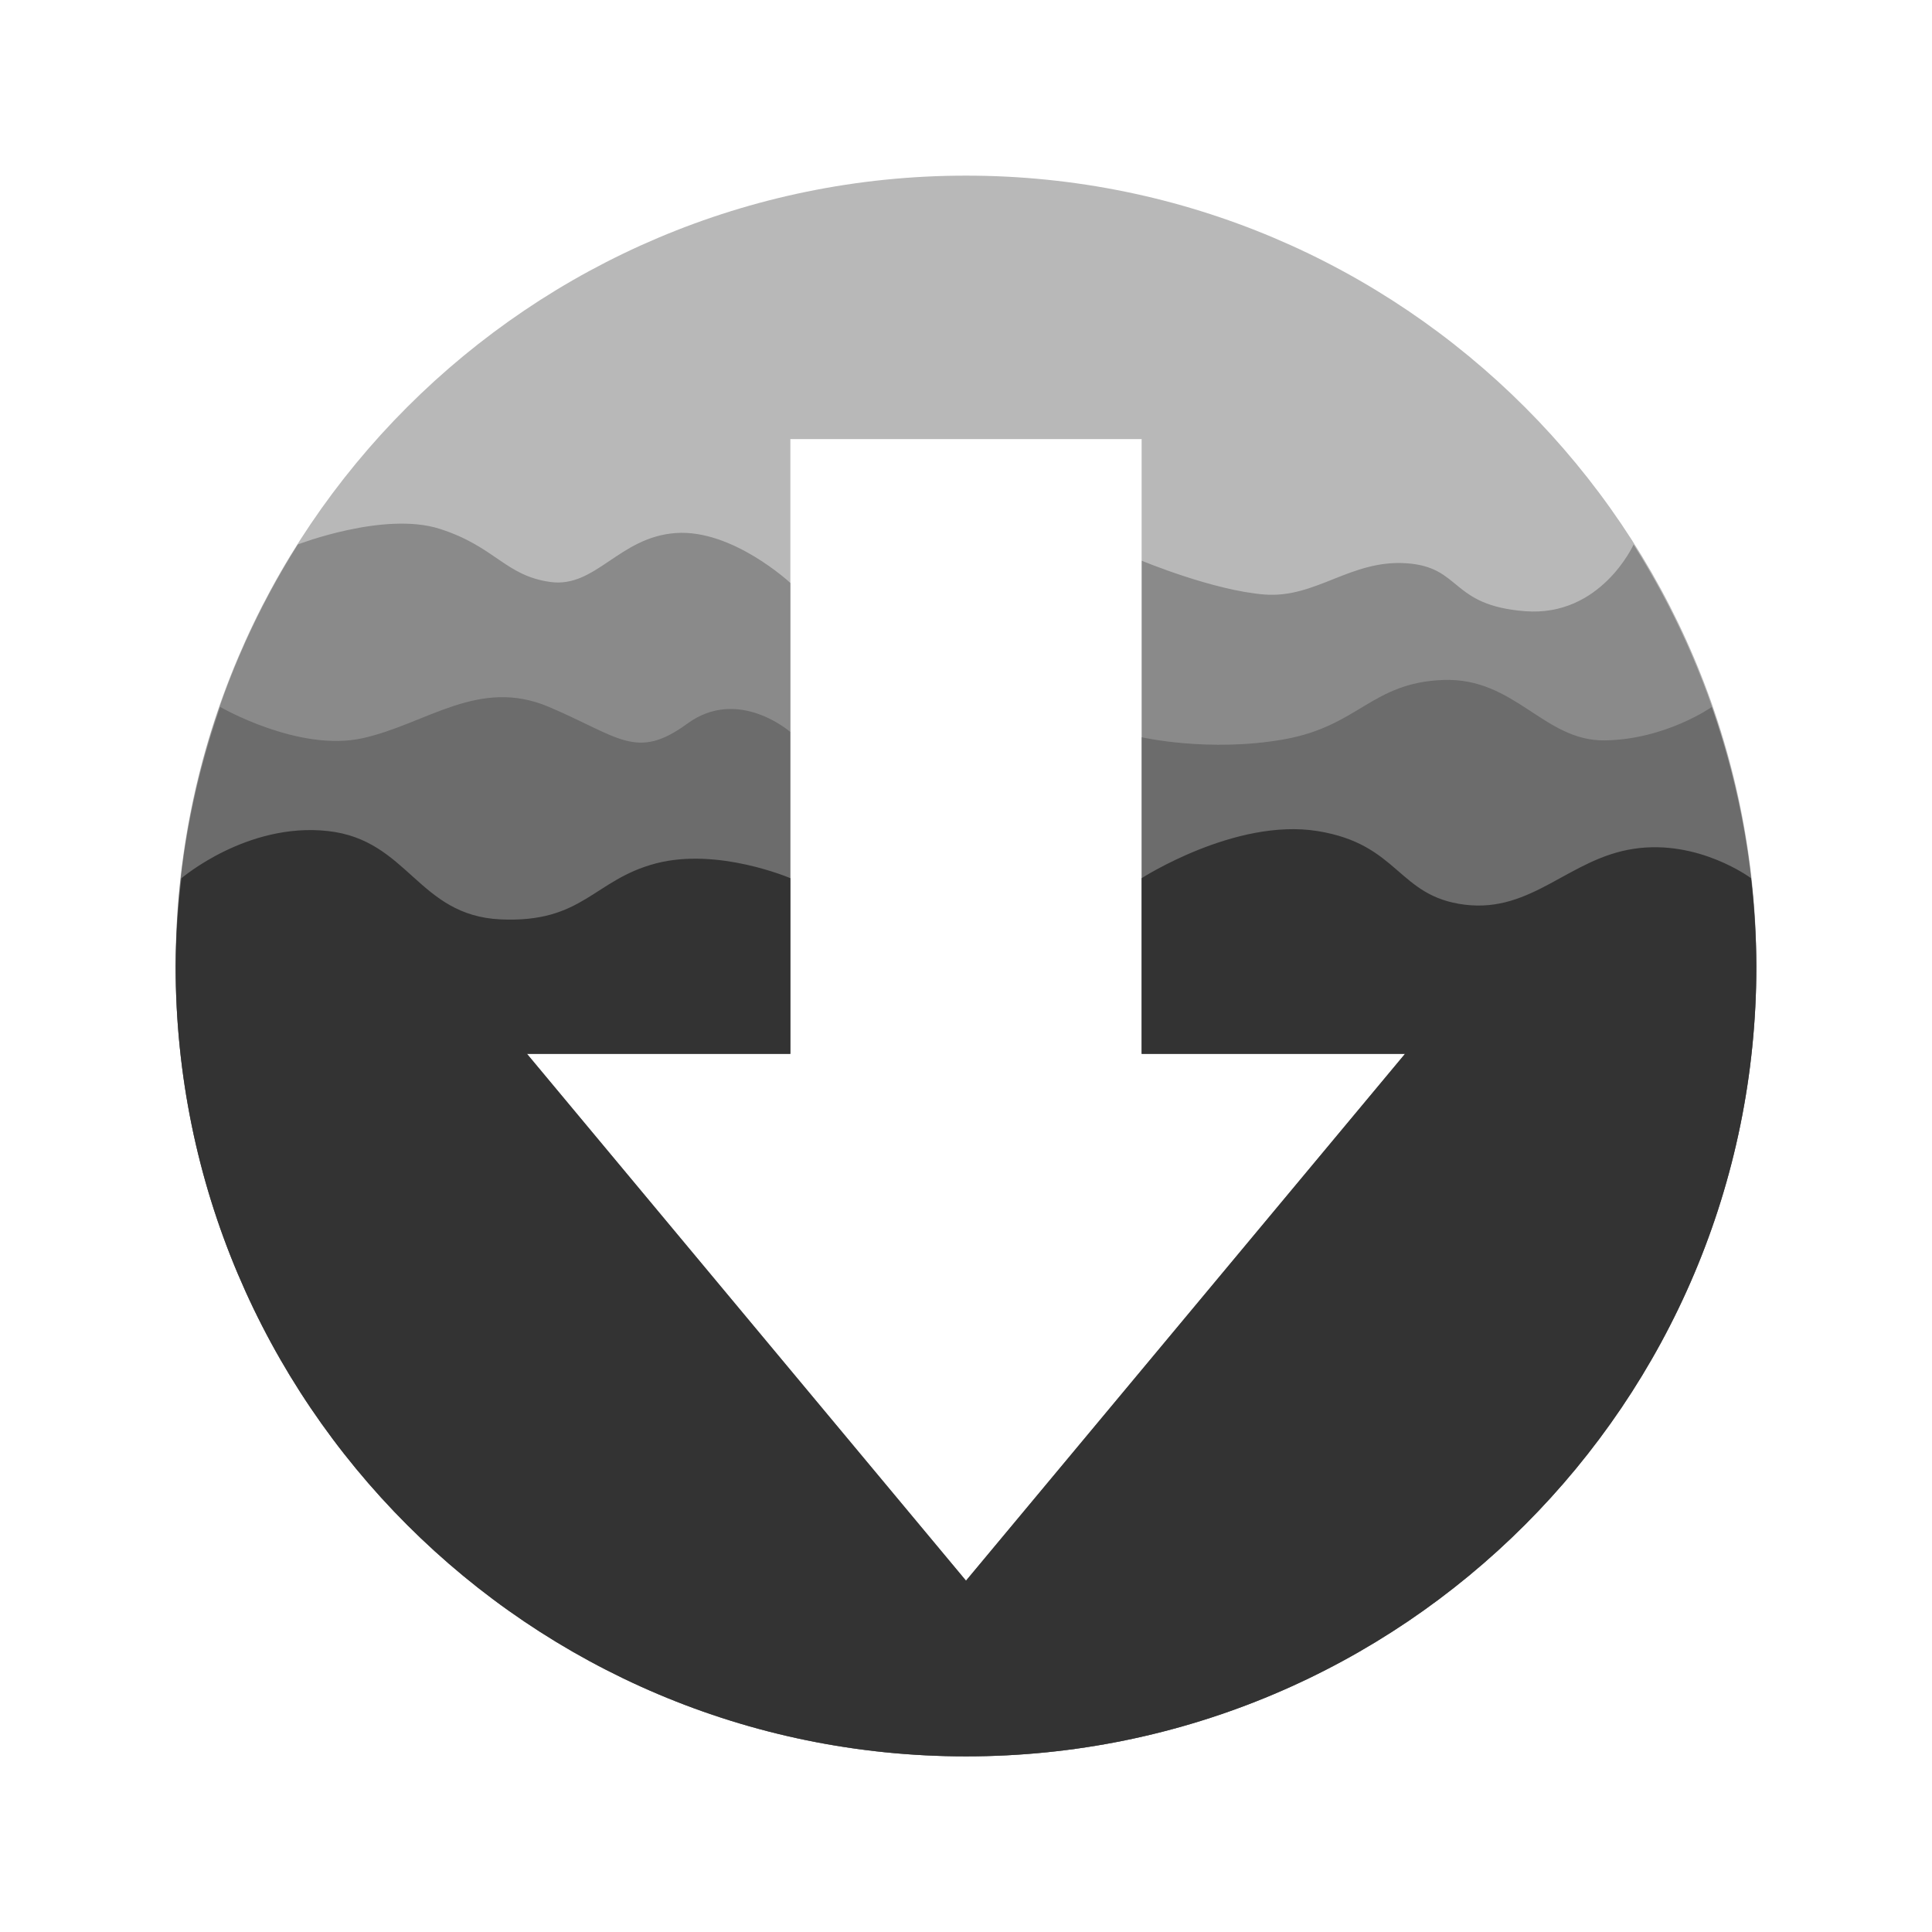
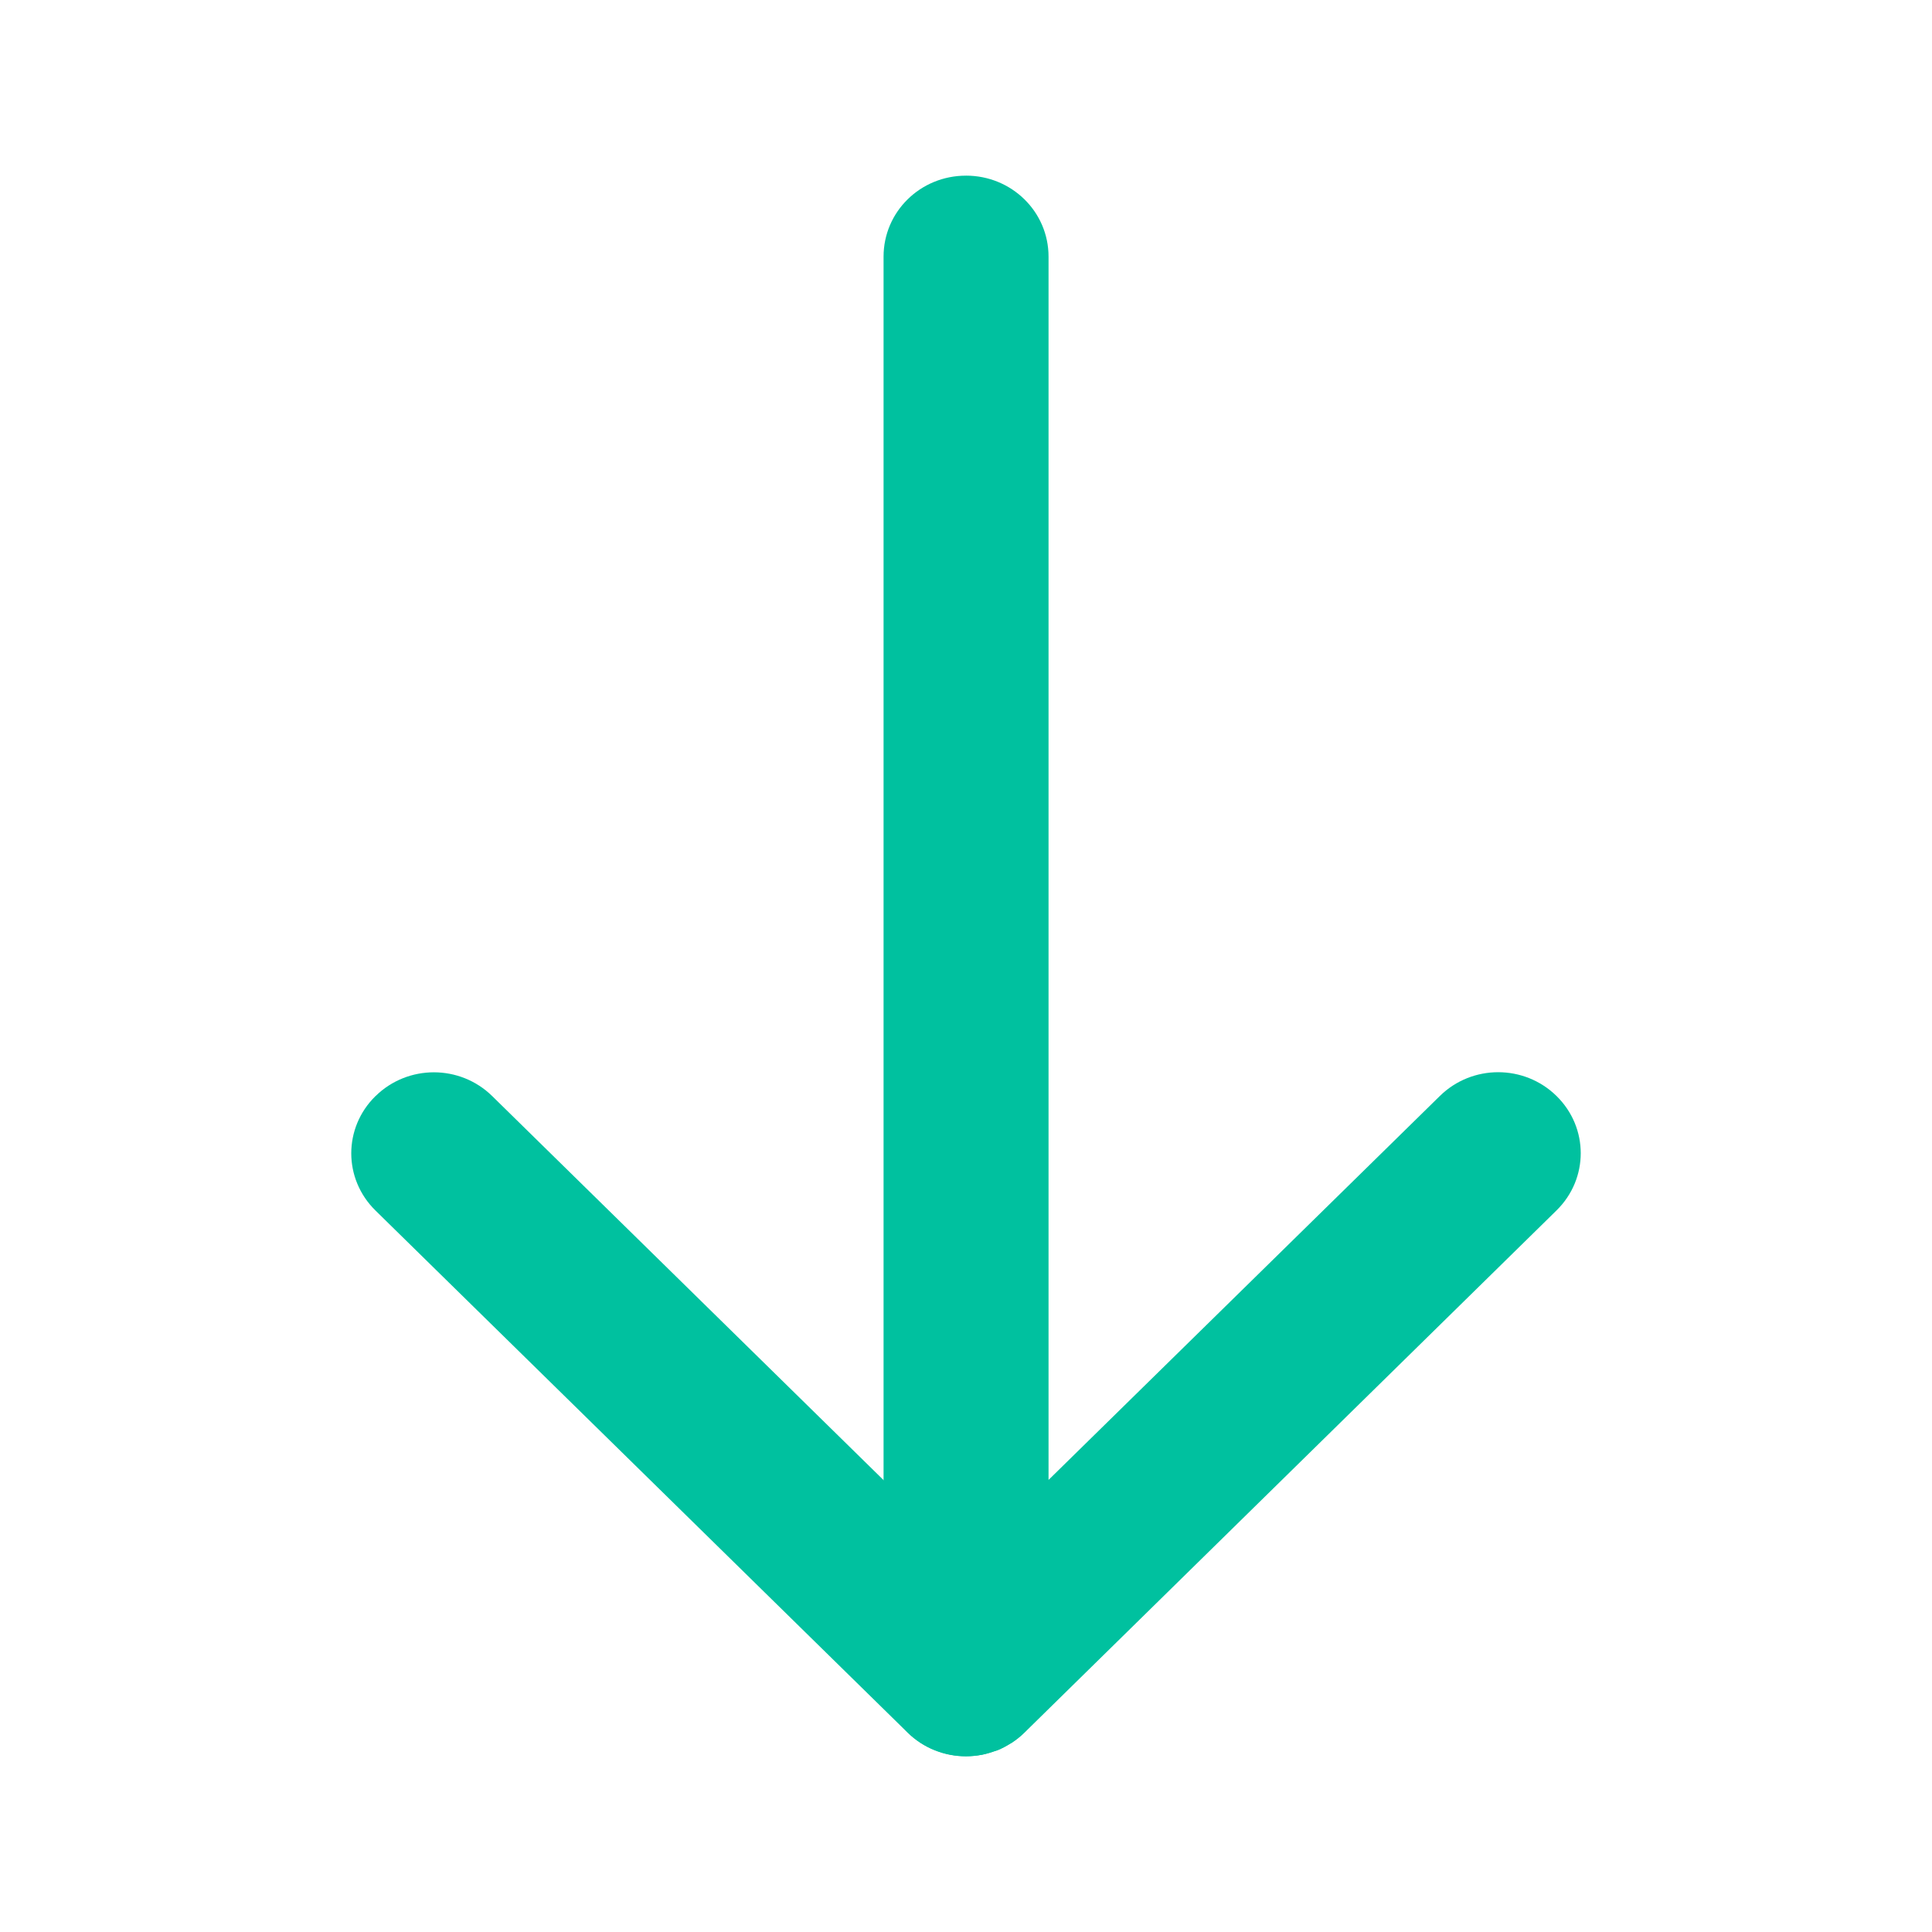
<svg xmlns="http://www.w3.org/2000/svg" id="svg2817" width="22" height="22" version="1">
  <defs id="defs9">
    <style id="current-color-scheme" type="text/css">.ColorScheme-Text { color:#333333; } .ColorScheme-Highlight { color:#5294e2; } .ColorScheme-ButtonBackground { color:#333333; }</style>
-     <linearGradient id="a" x1="37.2" x2="36.985" y1="56.511" y2="34.977" gradientTransform="matrix(.78047 0 0 .78047 43.659 -18.227)" gradientUnits="userSpaceOnUse">
+     <linearGradient id="a" x1="37.2" x2="36.985" y1="56.511" y2="34.977" gradientTransform="matrix(0.78047,0,0,0.78047,32.659,-19.227)" gradientUnits="userSpaceOnUse">
      <stop id="stop2" offset="0" />
      <stop id="stop4" stop-opacity="0" offset="1" />
    </linearGradient>
  </defs>
-   <g id="22-22-ktorrent" enable-background="new">
-     <path id="path826" d="m11 2a9 9 0 0 0-9 9 9 9 0 0 0 9 9 9 9 0 0 0 9-9 9 9 0 0 0-9-9zm-2 3h4v7h3l-5 6-5-6h3z" fill="#333333" opacity=".35" />
-     <path id="rect4139" d="m0.25 0h21.5c0.139 0 0.25 0.112 0.25 0.25v21.5c0 0.139-0.112 0.25-0.25 0.25h-21.5c-0.139 0-0.25-0.112-0.25-0.25v-21.5c0-0.139 0.112-0.25 0.25-0.25z" opacity="0" />
-     <g id="g11" fill="#333333">
-       <path id="path841" d="m2.066 10c-0.041 0.332-0.063 0.666-0.066 1 0 4.971 4.029 9 9 9s9-4.029 9-9c-0.002-0.334-0.022-0.668-0.061-1 0 0-0.595-0.445-1.332-0.335-0.738 0.109-1.158 0.731-1.926 0.637-0.768-0.094-0.746-0.69-1.681-0.839s-2 0.537-2 0.537v2h3l-5 6-5-6h3v-2s-0.823-0.354-1.532-0.168c-0.709 0.186-0.829 0.681-1.77 0.637s-1.048-0.906-1.966-1.006c-0.919-0.101-1.665 0.537-1.665 0.537z" />
-       <path id="path848" d="m2.508 8.051c-0.333 0.948-0.504 1.945-0.508 2.949 0 4.971 4.029 9 9 9s9-4.029 9-9c-0.004-1.004-0.175-2.001-0.508-2.949 0 0-0.526 0.371-1.22 0.38-0.694 0.008-1.019-0.717-1.837-0.688-0.818 0.03-0.959 0.524-1.813 0.676s-1.623-0.024-1.623-0.024v3.605h3l-5 6-5-6h3v-3.665s-0.591-0.519-1.172-0.095c-0.581 0.425-0.775 0.15-1.576-0.19-0.801-0.34-1.392 0.194-2.121 0.356-0.729 0.162-1.623-0.356-1.623-0.356z" opacity=".35" />
-       <path id="path853" d="m3.391 6.201c-0.907 1.436-1.389 3.1-1.391 4.799 0 4.971 4.029 9 9 9s9-4.029 9-9c-0.004-1.7-0.489-3.363-1.398-4.799 0 0-0.372 0.825-1.234 0.759-0.862-0.066-0.718-0.503-1.353-0.546-0.635-0.043-1.029 0.4-1.614 0.356-0.585-0.045-1.4-0.385-1.4-0.385v5.614h3l-5 6-5-6h3v-5.36s-0.662-0.617-1.308-0.569c-0.645 0.047-0.911 0.629-1.426 0.557-0.515-0.071-0.627-0.403-1.26-0.605s-1.616 0.178-1.616 0.178z" opacity=".35" />
+   <g id="22-22-ktorrent">
+     <path id="rect4139-3" d="m 0.25,0 h 21.5 C 21.889,0 22,0.112 22,0.25 v 21.5 C 22,21.889 21.888,22 21.75,22 H 0.25 C 0.112,22 0,21.889 0,21.75 V 0.25 C 0,0.112 0.112,0 0.25,0 Z" opacity="0" />
+     <g id="g845" transform="matrix(0.5792973,0,0,0.5792973,-9.038169,2)">
+       <path style="color:#000000;fill:#00c19f;stroke-width:3.816;-inkscape-stroke:none" d="m 22.983,18.093 c -0.635,0.623 -0.635,1.627 0,2.25 l 10.458,10.261 c 0.635,0.623 1.658,0.623 2.293,0 0.635,-0.623 0.635,-1.627 0,-2.25 L 25.277,18.093 c -0.635,-0.623 -1.658,-0.623 -2.293,0 z" id="path30" />
+       <path style="color:#000000;fill:#00c19f;stroke-width:3.816;-inkscape-stroke:none" d="m 34.59,4.535e-4 c -0.898,0 -1.62,0.71 -1.62,1.592 V 29.479 c 0,0.083 0.012,0.161 0.024,0.24 0.003,0.02 0.002,0.041 0.006,0.061 0.018,0.092 0.048,0.18 0.082,0.266 0.004,0.01 0.006,0.021 0.01,0.031 0.164,0.397 0.485,0.714 0.89,0.875 0.014,0.006 0.028,0.009 0.042,0.014 0.084,0.031 0.17,0.057 0.261,0.074 0.102,0.02 0.205,0.029 0.309,0.029 0.105,-1.29e-4 0.209,-0.011 0.309,-0.029 6.25e-4,-1.18e-4 0.001,1.21e-4 0.002,0 0.077,-0.015 0.149,-0.04 0.221,-0.064 0.027,-0.009 0.057,-0.013 0.084,-0.023 0.089,-0.036 0.171,-0.081 0.251,-0.131 0.009,-0.006 0.019,-0.01 0.028,-0.015 0.091,-0.059 0.176,-0.128 0.253,-0.203 L 46.198,20.341 c 0.635,-0.623 0.635,-1.627 0,-2.25 -0.635,-0.623 -1.658,-0.623 -2.293,0 l -7.692,7.547 V 1.592 C 36.213,0.71 35.489,0 34.59,0 Z" id="path34" />
    </g>
  </g>
-   <g id="ktorrent" transform="translate(-11 -1)">
-     <rect id="rect851" x="46" y="-3" width="32" height="32" ry=".44" fill="none" />
-     <path id="path9" d="m56.156-2.604v20.293h12.488v-20.293z" fill="#81bdf8" stroke-opacity=".55" stroke-width="3.54" />
-     <path id="path11" d="m63.561 5.187c-0.646 0-1.171 0.524-1.171 1.171 0 0.646 0.524 1.171 1.171 1.171 0.646 0 1.171-0.524 1.171-1.171 0-0.646-0.524-1.171-1.171-1.171m13.658 7.024c-0.431 0-0.78 0.35-0.78 0.78 0 0.431 0.35 0.78 0.78 0.78s0.78-0.35 0.78-0.78c0-0.431-0.35-0.78-0.78-0.78m-27.707-4.683c-0.646 0-1.171 0.524-1.171 1.171 0 0.646 0.524 1.171 1.171 1.171s1.171-0.524 1.171-1.171c0-0.646-0.524-1.171-1.171-1.171m9.19 0.859c-0.052 0.006-0.103 0.021-0.152 0.043-0.395 0.173-0.528 0.737-0.009 1.921 0.52 1.184 1.26 2.004 1.655 1.831s0.293-1.273-0.226-2.457c-0.454-1.036-0.9-1.382-1.268-1.337m-4.673 0.496c-0.308-0.027-0.731 0.28-0.347 0.716 0.511 0.582 0.78 1.619 0.325 1.826-0.458 0.208-0.425-0.773-0.465-1.294-0.04-0.521-1.309-0.835-1.777-0.189-0.468 0.646 0.003 1.342 0.467 1.483 0.464 0.141 0.535 0.672 0.811 1.224 0.276 0.552 1.62 0.414 1.948 0 0.328-0.414 0.532-1.182-0.107-1.892-0.638-0.709-0.445-1.368-0.617-1.73-0.043-0.091-0.133-0.136-0.236-0.145m15.214 0.061c-0.414-0.098-0.585 0.683-0.683 1.415-0.098 0.732-0.464 1.488-0.147 1.634 0.439 0.195 0.663-1.005 1.16-1.454 0.496-0.45 0.084-1.497-0.331-1.595m-13.097 0.147c-0.431 0-0.78 0.35-0.78 0.78 0 0.431 0.35 0.78 0.78 0.78s0.78-0.35 0.78-0.78c0-0.431-0.35-0.78-0.78-0.78m9.484 0.184c-0.507 0.037-1.012 0.903-1.26 1.503-0.284 0.685 0.059 2.021-0.61 2.522-0.669 0.502-1.158 0.516-1.492 0.315-0.334-0.201 0.286-0.175-0.087-0.939-0.374-0.764-1.268-0.525-1.502 0.07-0.234 0.596 0.251 0.568 0.084 0.919-0.167 0.351-1.589 0.731-1.907-0.323s-1.446-2.2-1.797-1.916c-0.351 0.284 0.042 1.331 0.962 2.167 0.919 0.836-0.236 1.286-1.035 0.657-0.799-0.63-1.739 0.478-2.466 1.22-0.728 0.741-1.378 0.791-1.897 0.347-0.517-0.443-0.062-1.65-0.66-2.863-0.597-1.213-1.784-0.609-1.951 0.211-0.167 0.819 1.498 1.371 1.175 1.826s-1.615 0.352-1.996-0.506c-0.38-0.858-1.209-0.58-1.225 0.122-0.016 0.702 0.642 0.212 1.155 0.726l13.268 13.268 13.268-13.268c1.561-1.561-0.226-0.892-0.595-0.541-0.368 0.351-1.505 0.636-1.639 0.251-0.133-0.385 1.274-1.03 1.675-1.465 0.401-0.435 0.794-1.669 0.145-2.122-0.649-0.453-1.569 0.364-1.968 0.966-0.401 0.602-0.053 2.135-0.588 2.604-0.535 0.468-0.83 0.183-0.93-0.218-0.101-0.401 1.155-0.965 0.628-1.964-0.528-0.998-1.502-0.546-1.953-0.078-0.451 0.468 0.272 1.189 0.439 1.925 0.167 0.736-1.544 0.717-2.213 0.45-0.669-0.268-0.887-1.95-1.171-2.05-0.284-0.101-1.008 0.557-1.929 0.273-0.919-0.284-0.156-0.851 0.128-1.52 0.284-0.669 0.733-2.28 0.158-2.533-0.072-0.032-0.144-0.044-0.216-0.038m8.076-0.965c-0.646 0-1.171 0.524-1.171 1.171 0 0.646 0.524 1.171 1.171 1.171s1.171-0.524 1.171-1.171c0-0.646-0.524-1.171-1.171-1.171m-26.926 3.122c-0.431 0-0.78 0.35-0.78 0.78 0 0.431 0.35 0.78 0.78 0.78 0.431 0 0.78-0.35 0.78-0.78 0-0.431-0.35-0.78-0.78-0.78" fill="#1b92f4" fill-rule="evenodd" stroke-width=".6" />
-     <path id="path13" d="m73.706 8.312c-0.646 0-1.171 0.524-1.171 1.171 0 0.646 0.524 1.171 1.171 1.171s1.171-0.524 1.171-1.171c0-0.646-0.524-1.171-1.171-1.171zm-4.462 0.631c-0.414-0.098-0.585 0.684-0.683 1.416-0.098 0.732-0.463 1.487-0.146 1.634 0.439 0.195 0.662-1.006 1.159-1.454 0.496-0.45 0.084-1.497-0.331-1.595zm5.474 2.392c-0.551 0.067-1.143 0.639-1.442 1.09-0.401 0.602-0.053 2.135-0.588 2.604-0.535 0.468-0.83 0.183-0.93-0.218-0.101-0.401 1.155-0.965 0.628-1.963-0.528-0.998-1.502-0.545-1.953-0.078-0.451 0.468 0.271 1.189 0.439 1.925 0.167 0.736-1.544 0.717-2.213 0.45-0.072-0.029-0.135-0.08-0.197-0.137a13.694 16.781 0 0 1-3.209 10.733l10.404-10.404c1.561-1.561-0.226-0.892-0.595-0.541-0.368 0.351-1.504 0.636-1.639 0.252-0.133-0.385 1.273-1.03 1.674-1.465s0.795-1.671 0.146-2.123c-0.162-0.113-0.342-0.146-0.526-0.123zm2.502 0.876c-0.431 0-0.78 0.35-0.78 0.78s0.35 0.78 0.78 0.78 0.78-0.35 0.78-0.78-0.35-0.78-0.78-0.78z" fill="url(#a)" fill-rule="evenodd" opacity=".15" stroke-width=".6" />
+   <g id="ktorrent">
+     <rect id="rect851" x="35" y="-7" width="32" height="32" ry="0.44" fill="none" />
+     <g id="g961" transform="matrix(0.9654955,0,0,0.9654955,17.60305,-6)">
+       <path style="color:#000000;fill:#00c19f;stroke-width:3.816;-inkscape-stroke:none" d="m 22.983,18.093 c -0.635,0.623 -0.635,1.627 0,2.25 l 10.458,10.261 c 0.635,0.623 1.658,0.623 2.293,0 0.635,-0.623 0.635,-1.627 0,-2.25 L 25.277,18.093 c -0.635,-0.623 -1.658,-0.623 -2.293,0 z" id="path957" />
+       <path style="color:#000000;fill:#00c19f;stroke-width:3.816;-inkscape-stroke:none" d="m 34.59,4.535e-4 c -0.898,0 -1.62,0.71 -1.62,1.592 V 29.479 c 0,0.083 0.012,0.161 0.024,0.24 0.003,0.02 0.002,0.041 0.006,0.061 0.018,0.092 0.048,0.18 0.082,0.266 0.004,0.01 0.006,0.021 0.01,0.031 0.164,0.397 0.485,0.714 0.89,0.875 0.014,0.006 0.028,0.009 0.042,0.014 0.084,0.031 0.17,0.057 0.261,0.074 0.102,0.02 0.205,0.029 0.309,0.029 0.105,-1.29e-4 0.209,-0.011 0.309,-0.029 6.25e-4,-1.18e-4 0.001,1.21e-4 0.002,0 0.077,-0.015 0.149,-0.04 0.221,-0.064 0.027,-0.009 0.057,-0.013 0.084,-0.023 0.089,-0.036 0.171,-0.081 0.251,-0.131 0.009,-0.006 0.019,-0.01 0.028,-0.015 0.091,-0.059 0.176,-0.128 0.253,-0.203 L 46.198,20.341 c 0.635,-0.623 0.635,-1.627 0,-2.25 -0.635,-0.623 -1.658,-0.623 -2.293,0 l -7.692,7.547 V 1.592 C 36.213,0.71 35.489,0 34.59,0 Z" id="path959" />
+     </g>
  </g>
</svg>
